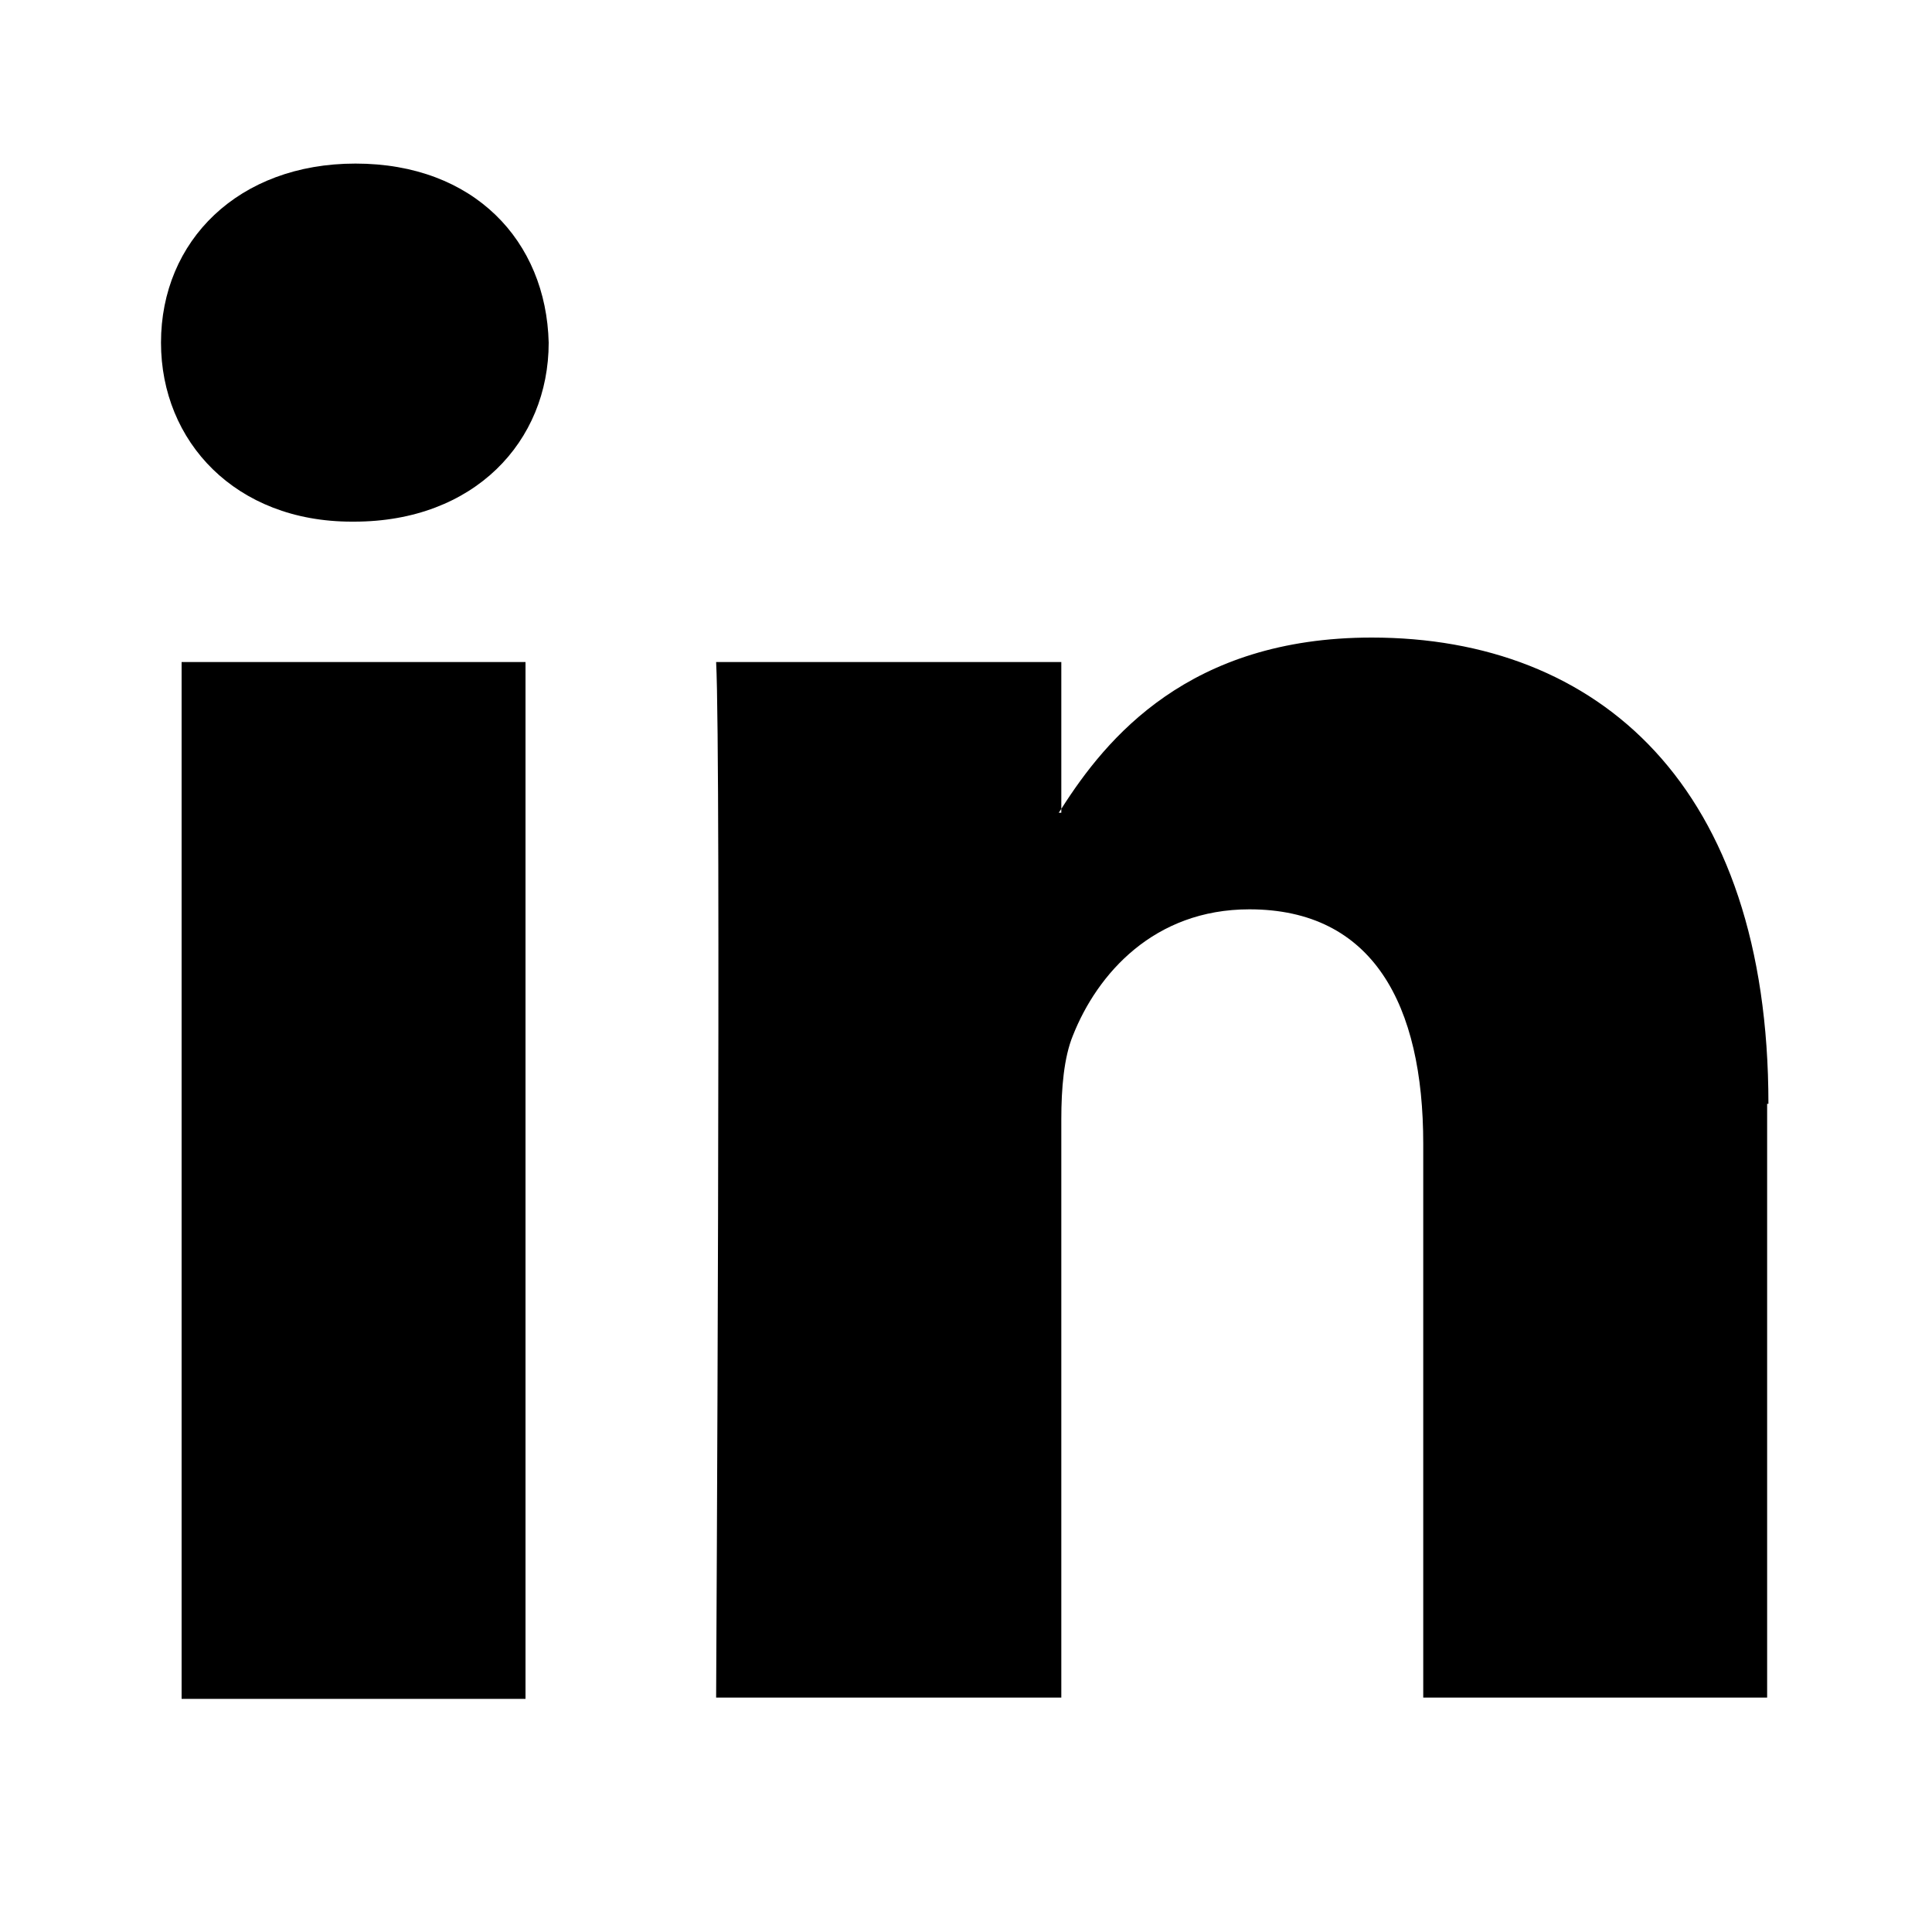
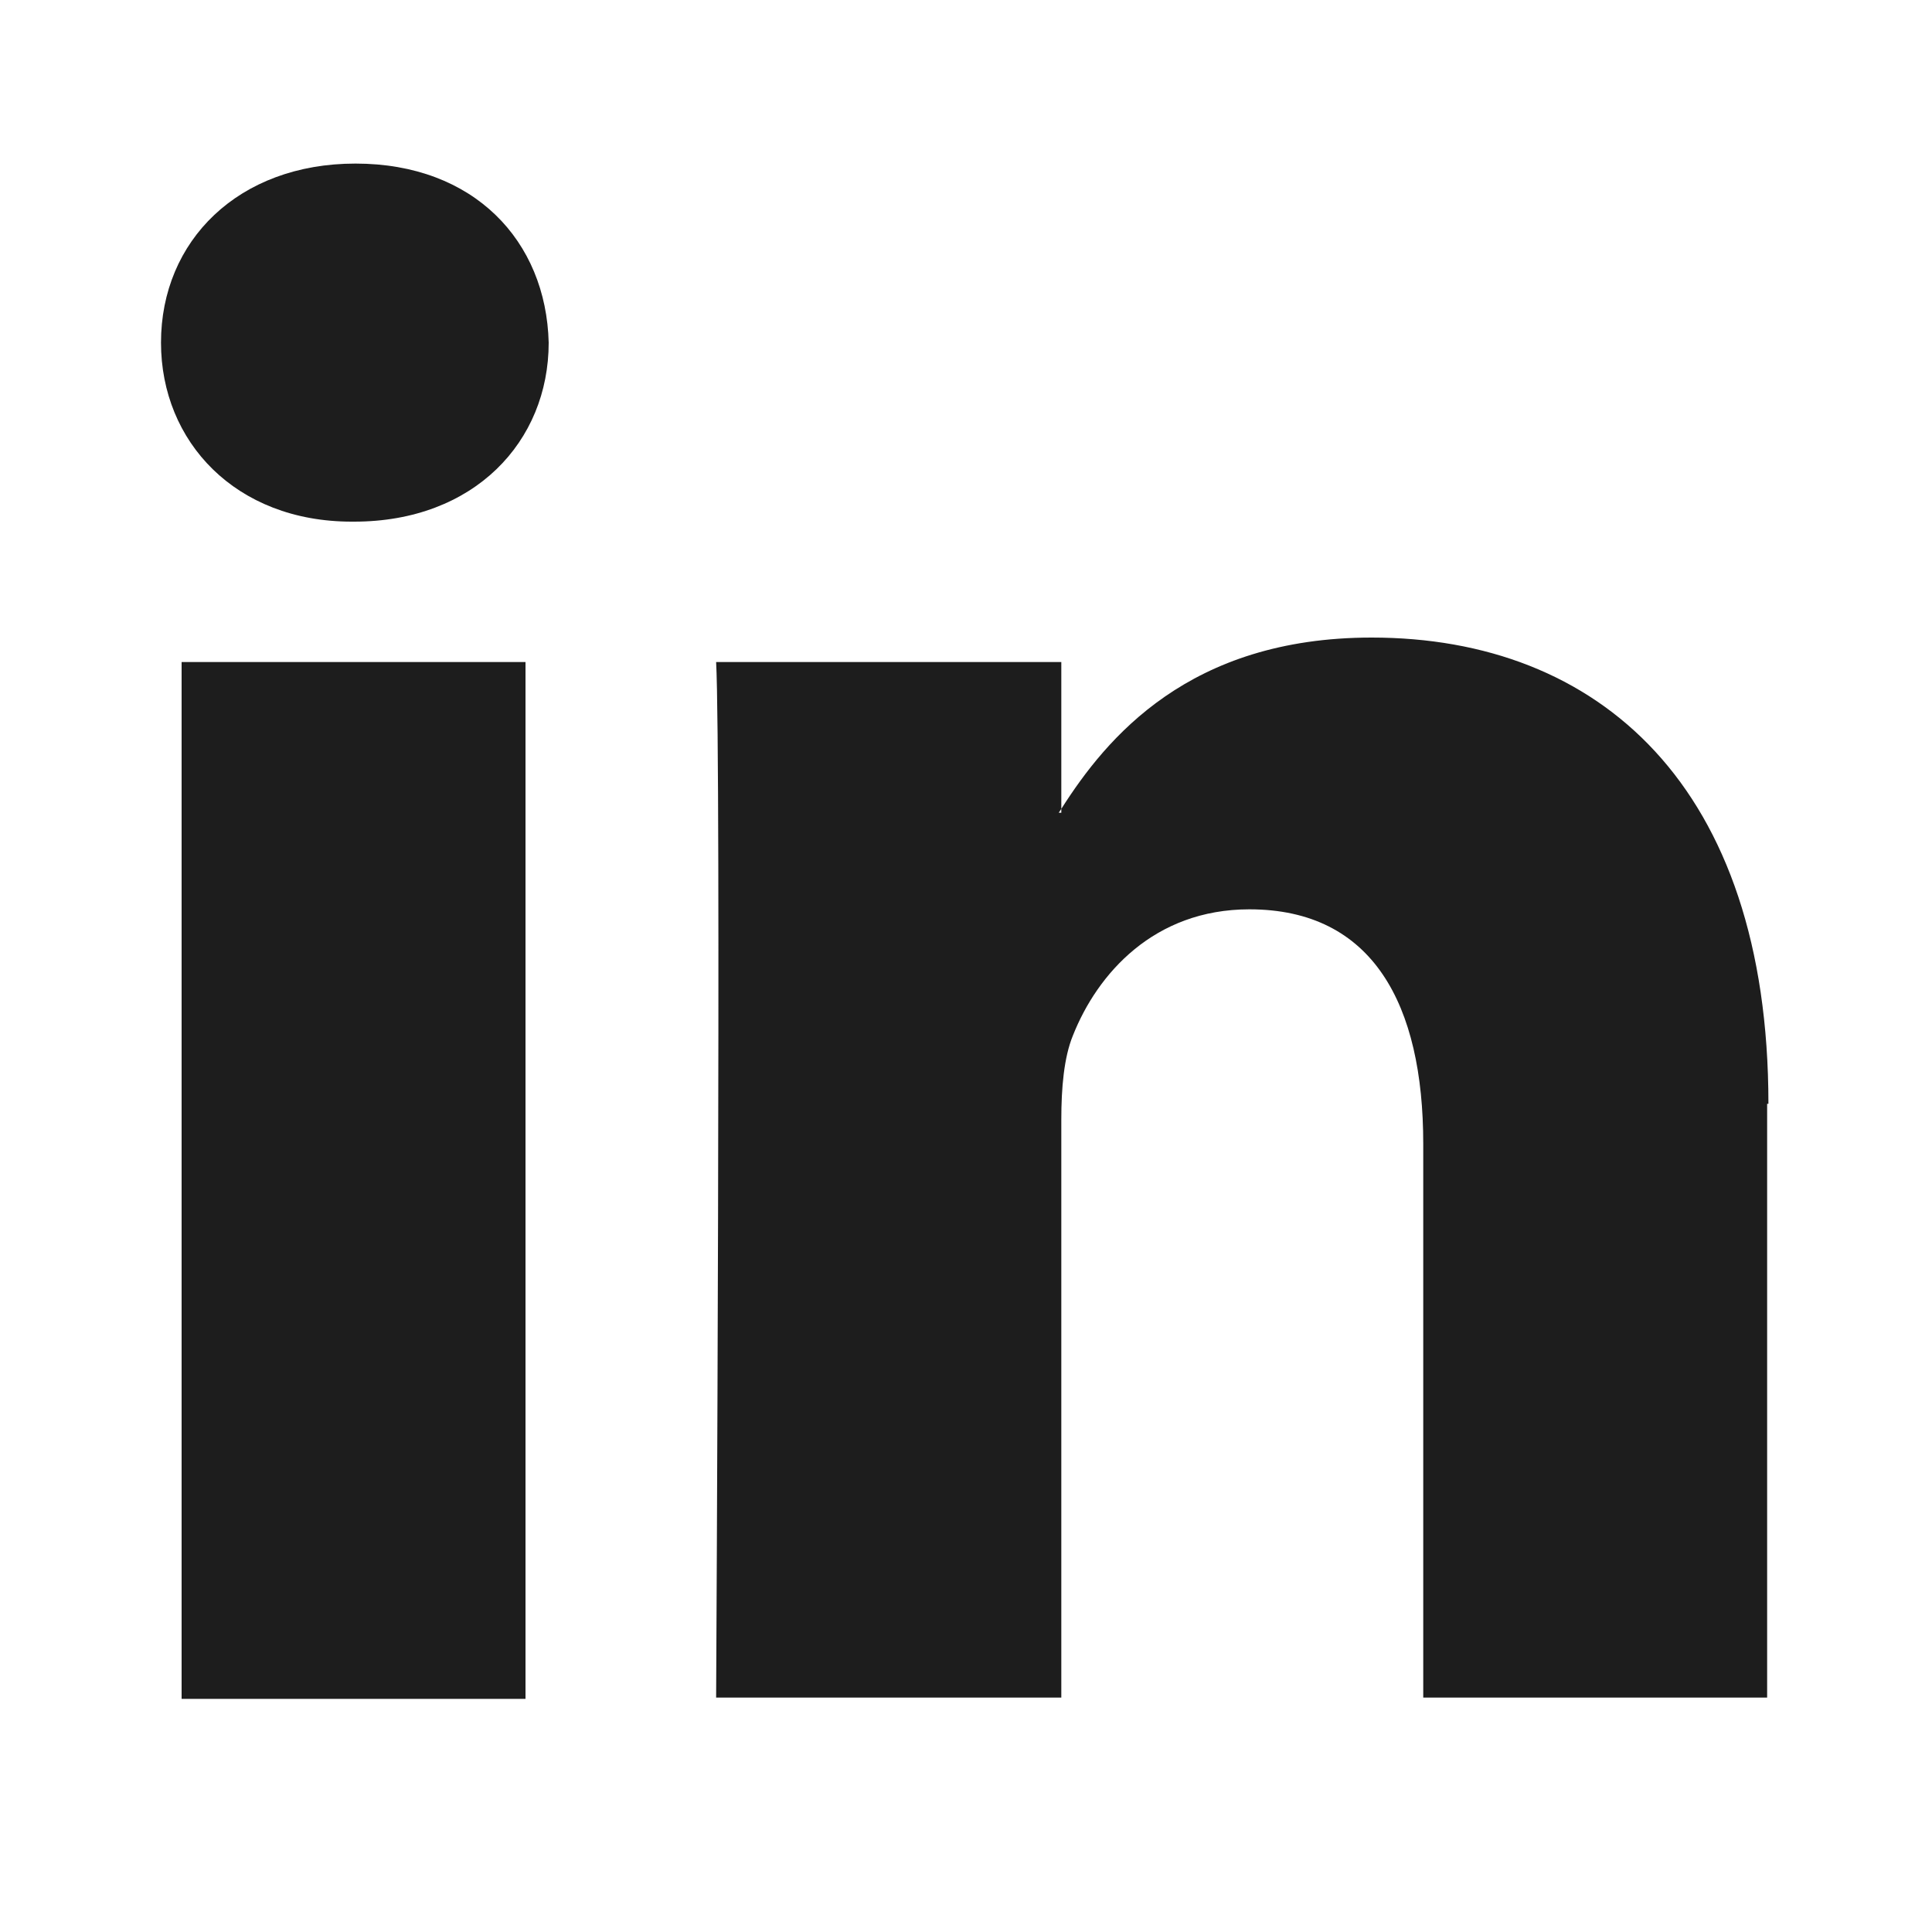
- <svg xmlns="http://www.w3.org/2000/svg" fill="#000000" width="40px" height="40px" viewBox="-0.125 -0.125 1.5 1.5" preserveAspectRatio="xMinYMin" class="jam jam-linkedin">
+ <svg xmlns="http://www.w3.org/2000/svg" fill="#1d1d1d" width="20px" height="20px" viewBox="-0.125 -0.125 1.5 1.5" preserveAspectRatio="xMinYMin" class="jam jam-linkedin">
  <path d="M1.247 0.732v0.461h-0.267v-0.43c0 -0.108 -0.039 -0.182 -0.135 -0.182 -0.074 0 -0.118 0.05 -0.137 0.098 -0.007 0.017 -0.009 0.041 -0.009 0.065v0.449h-0.268s0.004 -0.729 0 -0.804h0.268v0.114l-0.002 0.003h0.002v-0.003c0.035 -0.055 0.099 -0.133 0.241 -0.133 0.176 0 0.308 0.115 0.308 0.362zM0.151 0.002C0.06 0.002 0 0.062 0 0.141c0 0.077 0.058 0.139 0.148 0.139h0.002c0.093 0 0.151 -0.062 0.151 -0.139C0.299 0.062 0.243 0.002 0.151 0.002zM0.016 1.194h0.267V0.389H0.016v0.804z" />
</svg>
